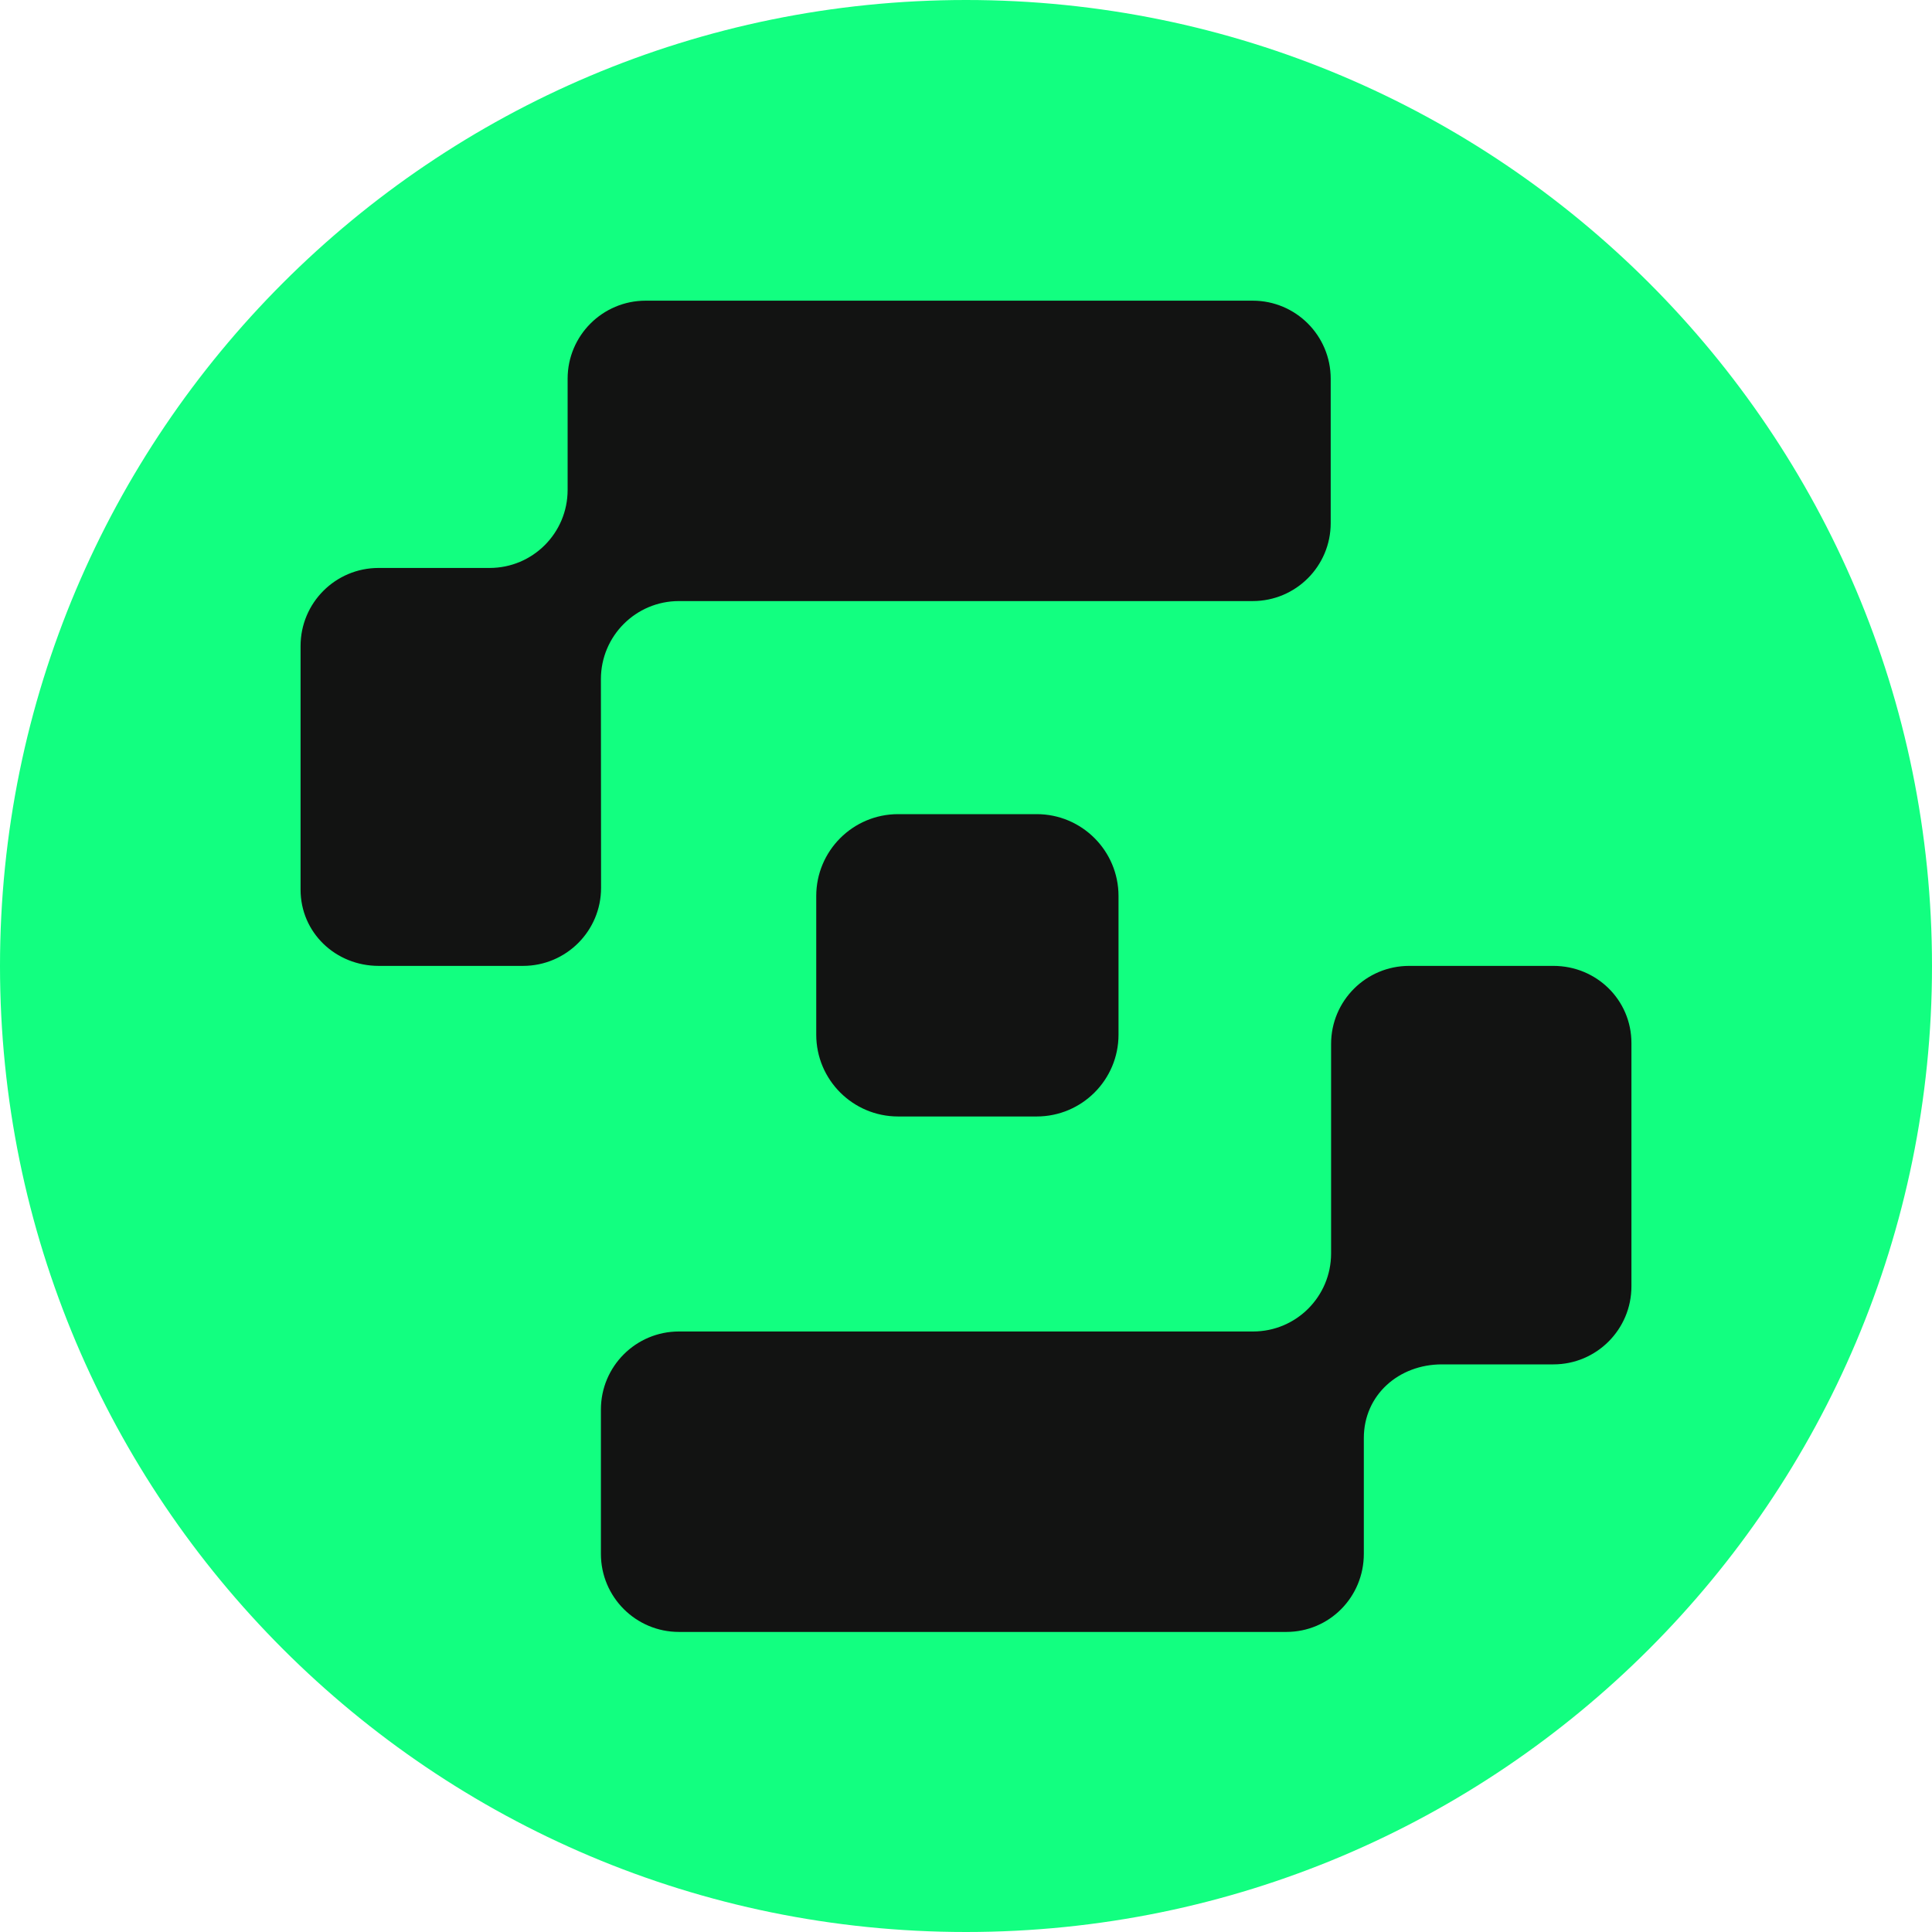
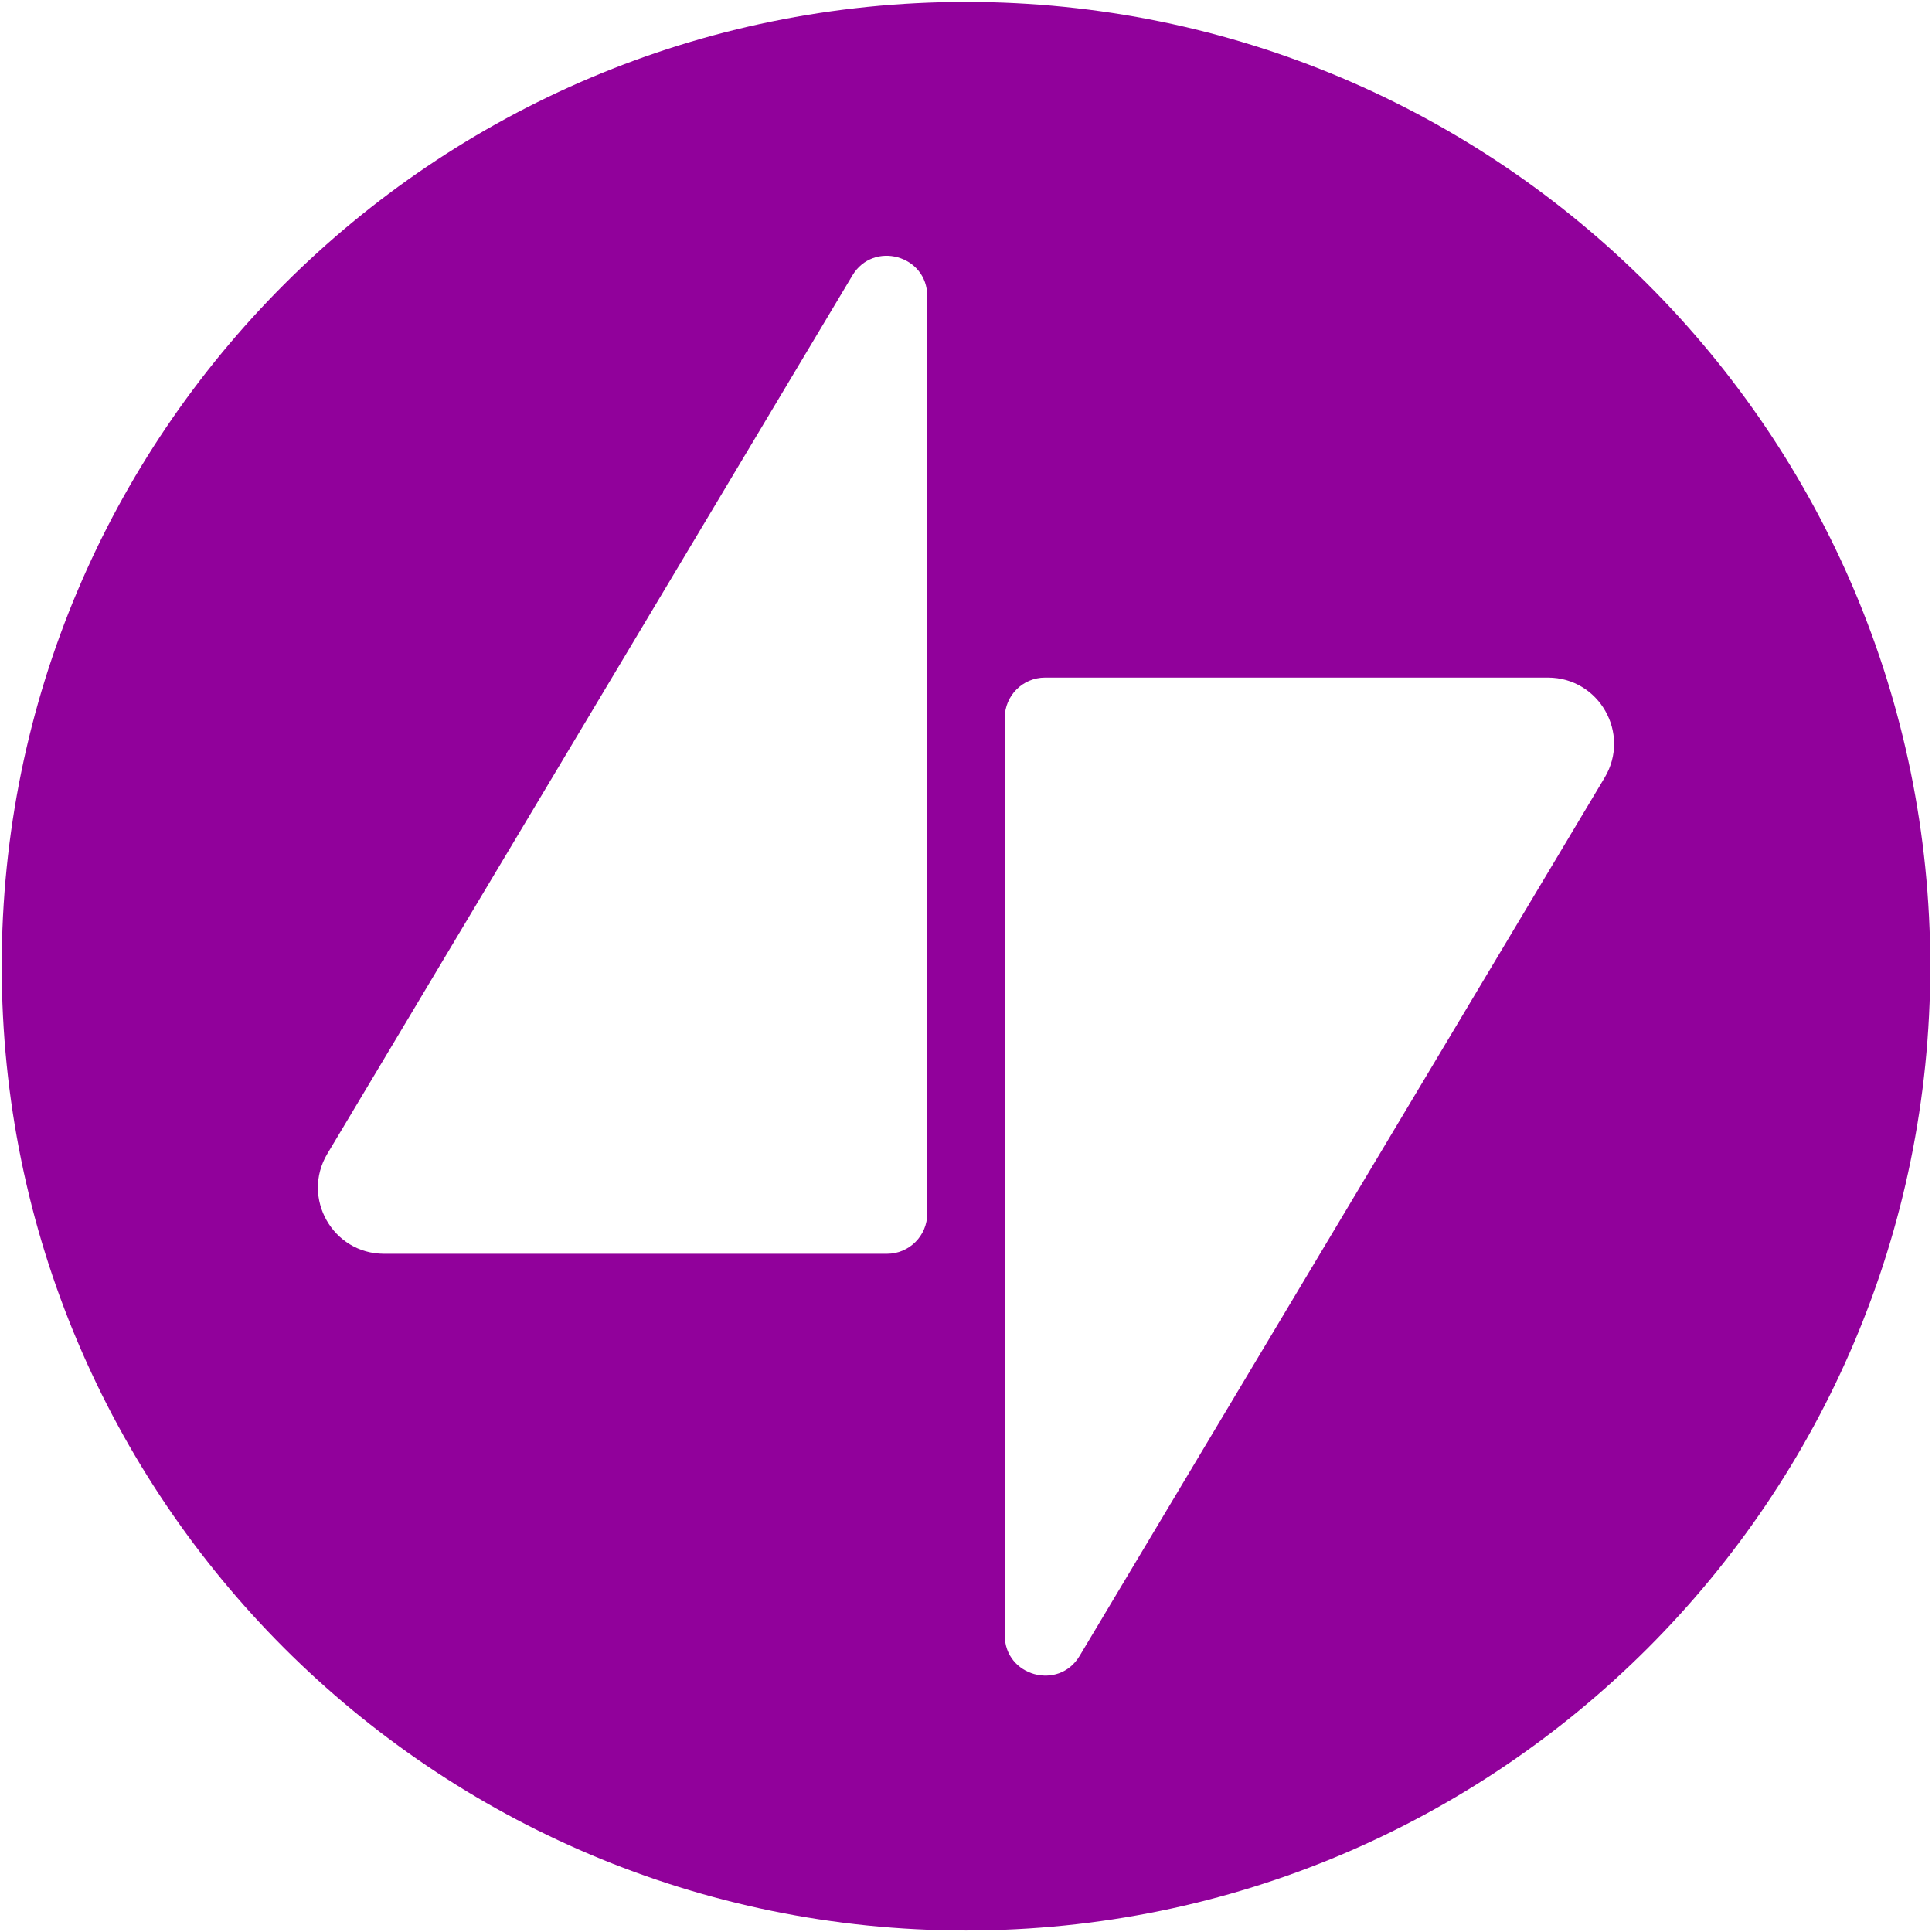
- <svg xmlns="http://www.w3.org/2000/svg" width="40" height="40" viewBox="0 0 35 35" fill="none">
-   <rect width="35" height="35" rx="17.5" fill="#12FF80" />
-   <path d="M28.142 17.498H25.528C24.747 17.498 24.114 18.131 24.114 18.912V22.707C24.114 23.488 23.482 24.121 22.701 24.121H12.3C11.519 24.121 10.886 24.754 10.886 25.535V28.15C10.886 28.931 11.519 29.564 12.3 29.564H23.303C24.084 29.564 24.707 28.931 24.707 28.15V26.052C24.707 25.271 25.34 24.717 26.121 24.717H28.142C28.922 24.717 29.555 24.084 29.555 23.303V18.896C29.555 18.115 28.922 17.498 28.142 17.498H28.142Z" fill="#121312" />
-   <path d="M10.886 12.303C10.886 11.522 11.519 10.889 12.299 10.889H22.694C23.475 10.889 24.107 10.257 24.107 9.476V6.861C24.107 6.08 23.475 5.447 22.694 5.447H11.697C10.916 5.447 10.283 6.08 10.283 6.861V8.876C10.283 9.657 9.651 10.289 8.87 10.289H6.858C6.077 10.289 5.445 10.922 5.445 11.703V16.116C5.445 16.896 6.08 17.498 6.861 17.498H9.475C10.256 17.498 10.889 16.865 10.889 16.084L10.886 12.304V12.303Z" fill="#121312" />
-   <path d="M16.27 14.749H18.781C19.599 14.749 20.263 15.414 20.263 16.232V18.744C20.263 19.562 19.599 20.226 18.781 20.226H16.27C15.451 20.226 14.787 19.562 14.787 18.744V16.232C14.787 15.413 15.452 14.749 16.27 14.749Z" fill="#121312" />
+ <svg xmlns="http://www.w3.org/2000/svg" width="725" height="725" viewBox="0 0 725 725" fill="none">
+   <path fill-rule="evenodd" clip-rule="evenodd" d="M724.356 362.577C724.356 562.424 562.347 724.433 362.5 724.433C162.653 724.433 0.645 562.424 0.645 362.577C0.645 162.73 162.653 0.722 362.5 0.722C562.347 0.722 724.356 162.73 724.356 362.577ZM377.04 613.644V269.386C377.04 261.038 383.808 254.27 392.156 254.27H580.858C600.127 254.27 612.042 275.275 602.155 291.815L405.13 621.4C397.257 634.57 377.04 628.988 377.04 613.644ZM347.959 455.381V111.123C347.959 95.779 327.741 90.197 319.868 103.366L122.843 432.952C112.956 449.491 124.872 470.497 144.141 470.497H332.843C341.191 470.497 347.959 463.729 347.959 455.381Z" fill="#91019B" />
</svg>
